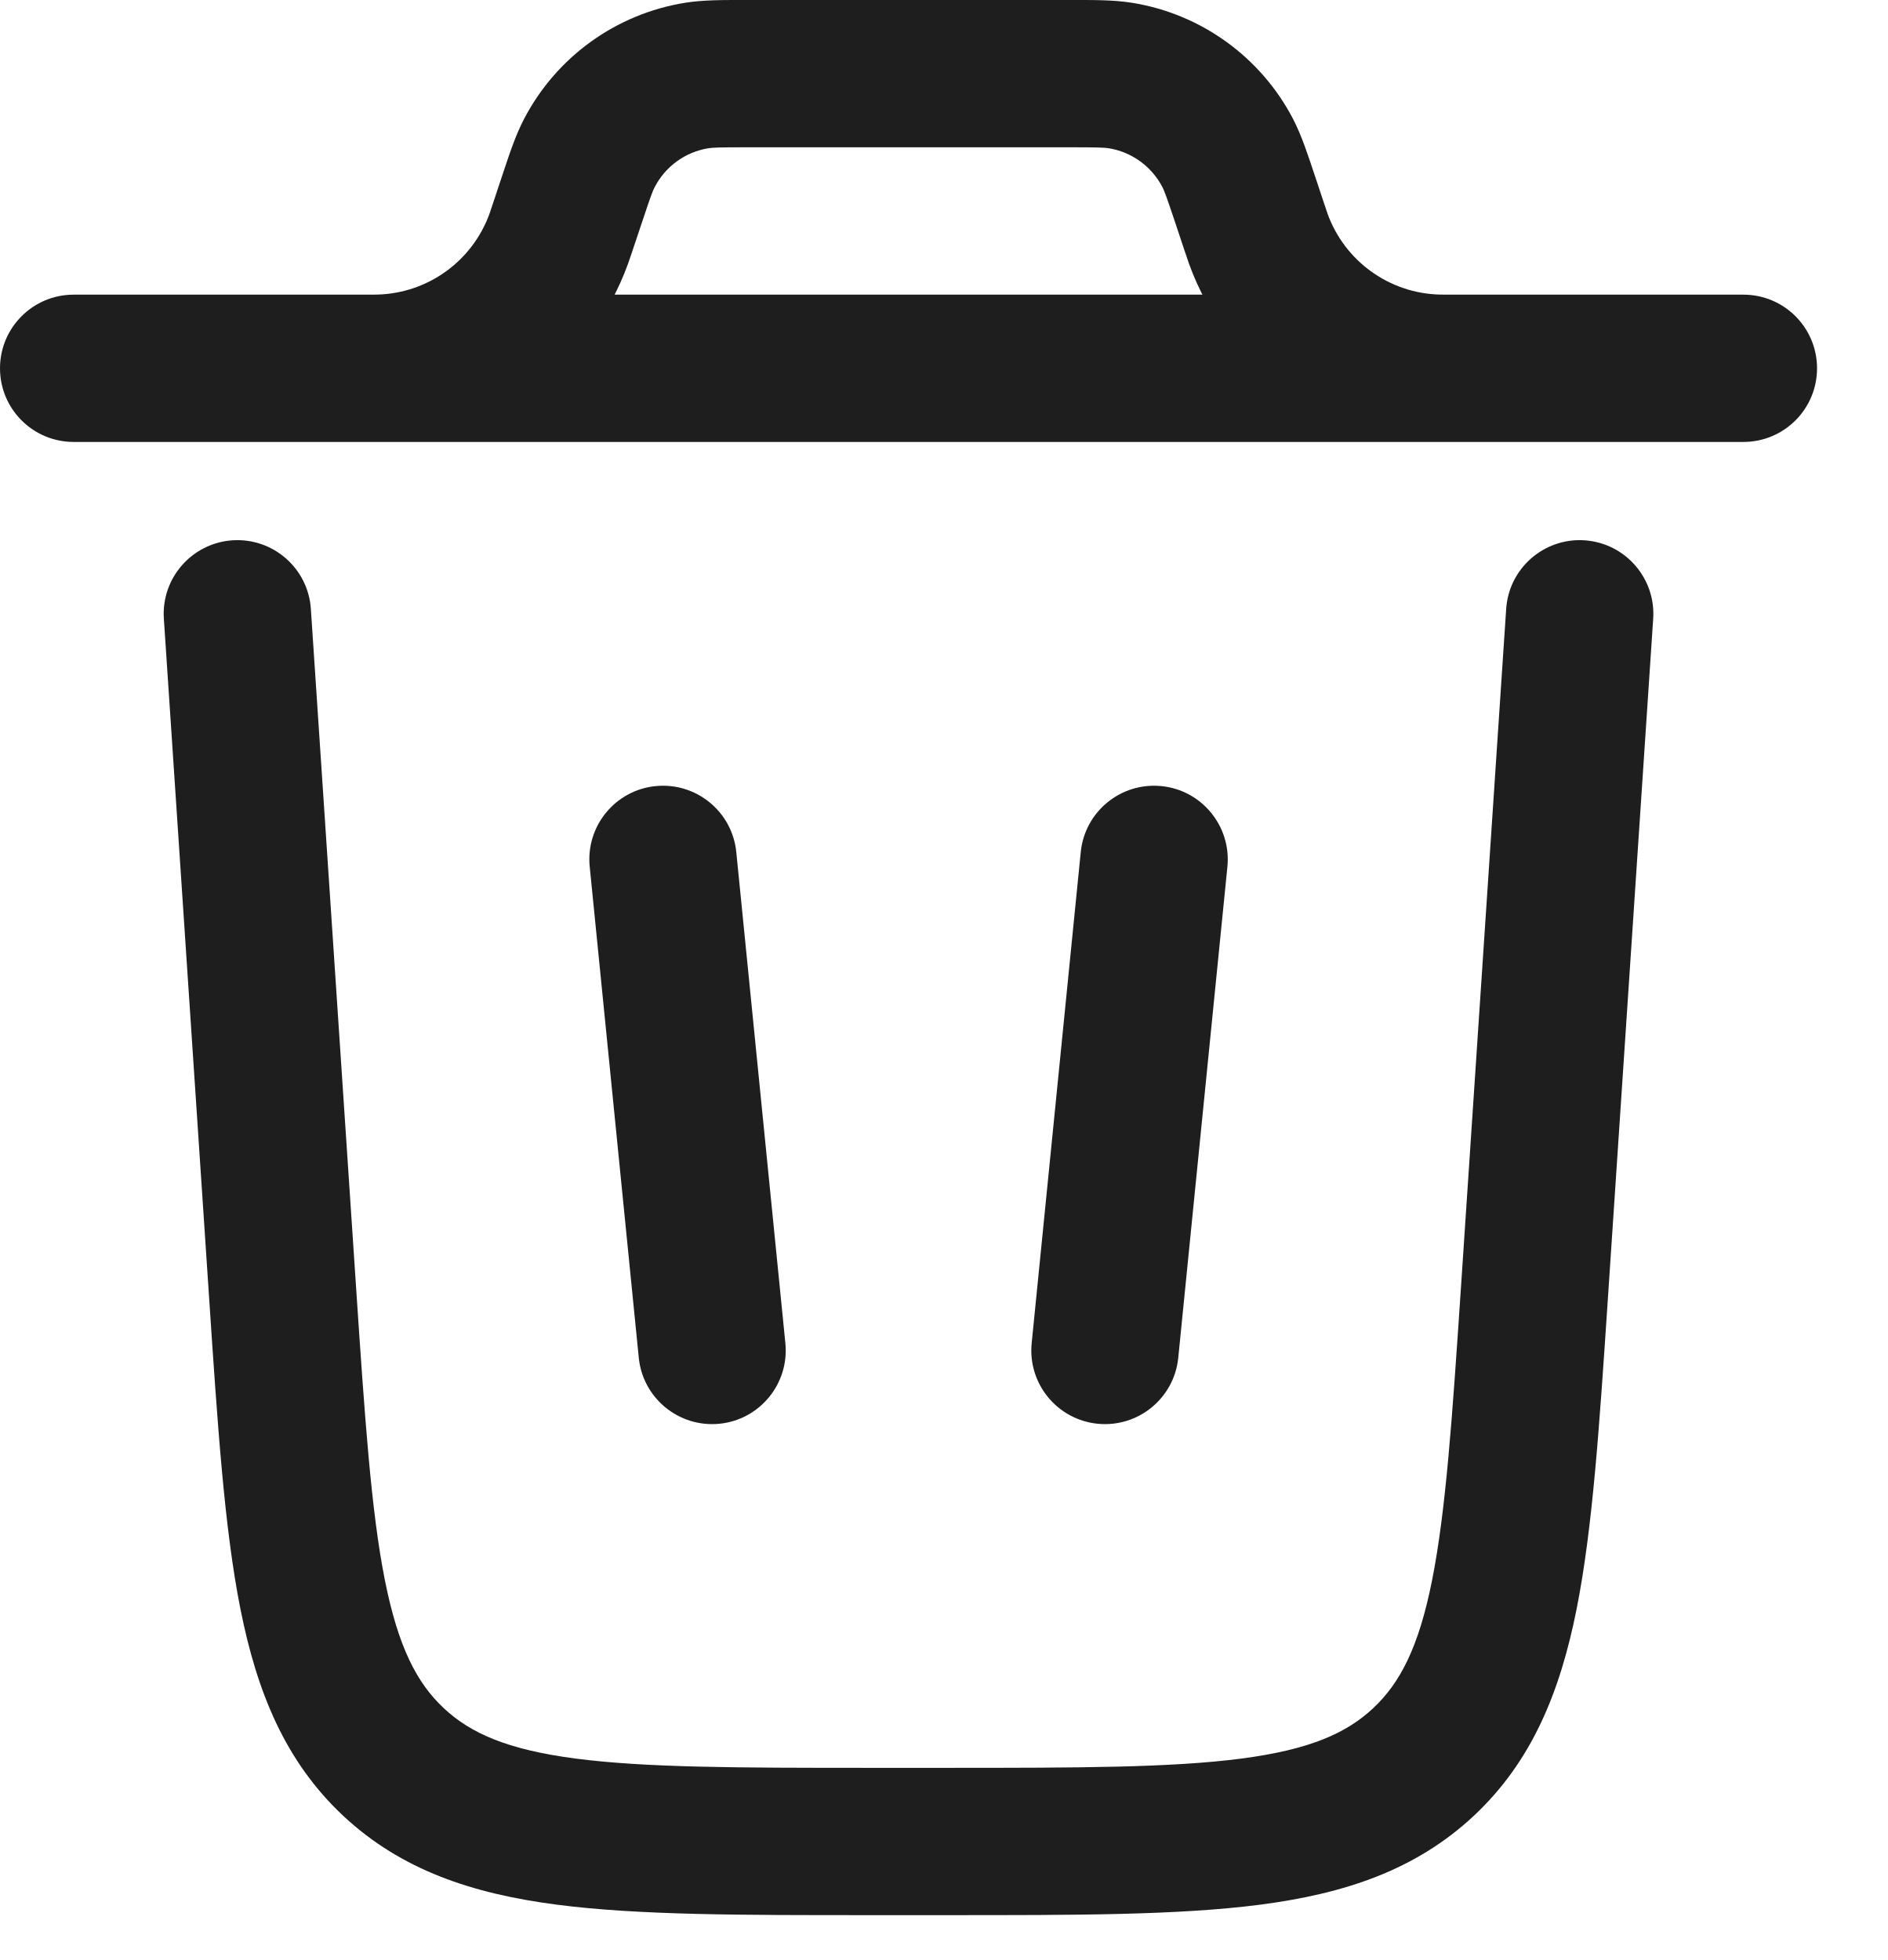
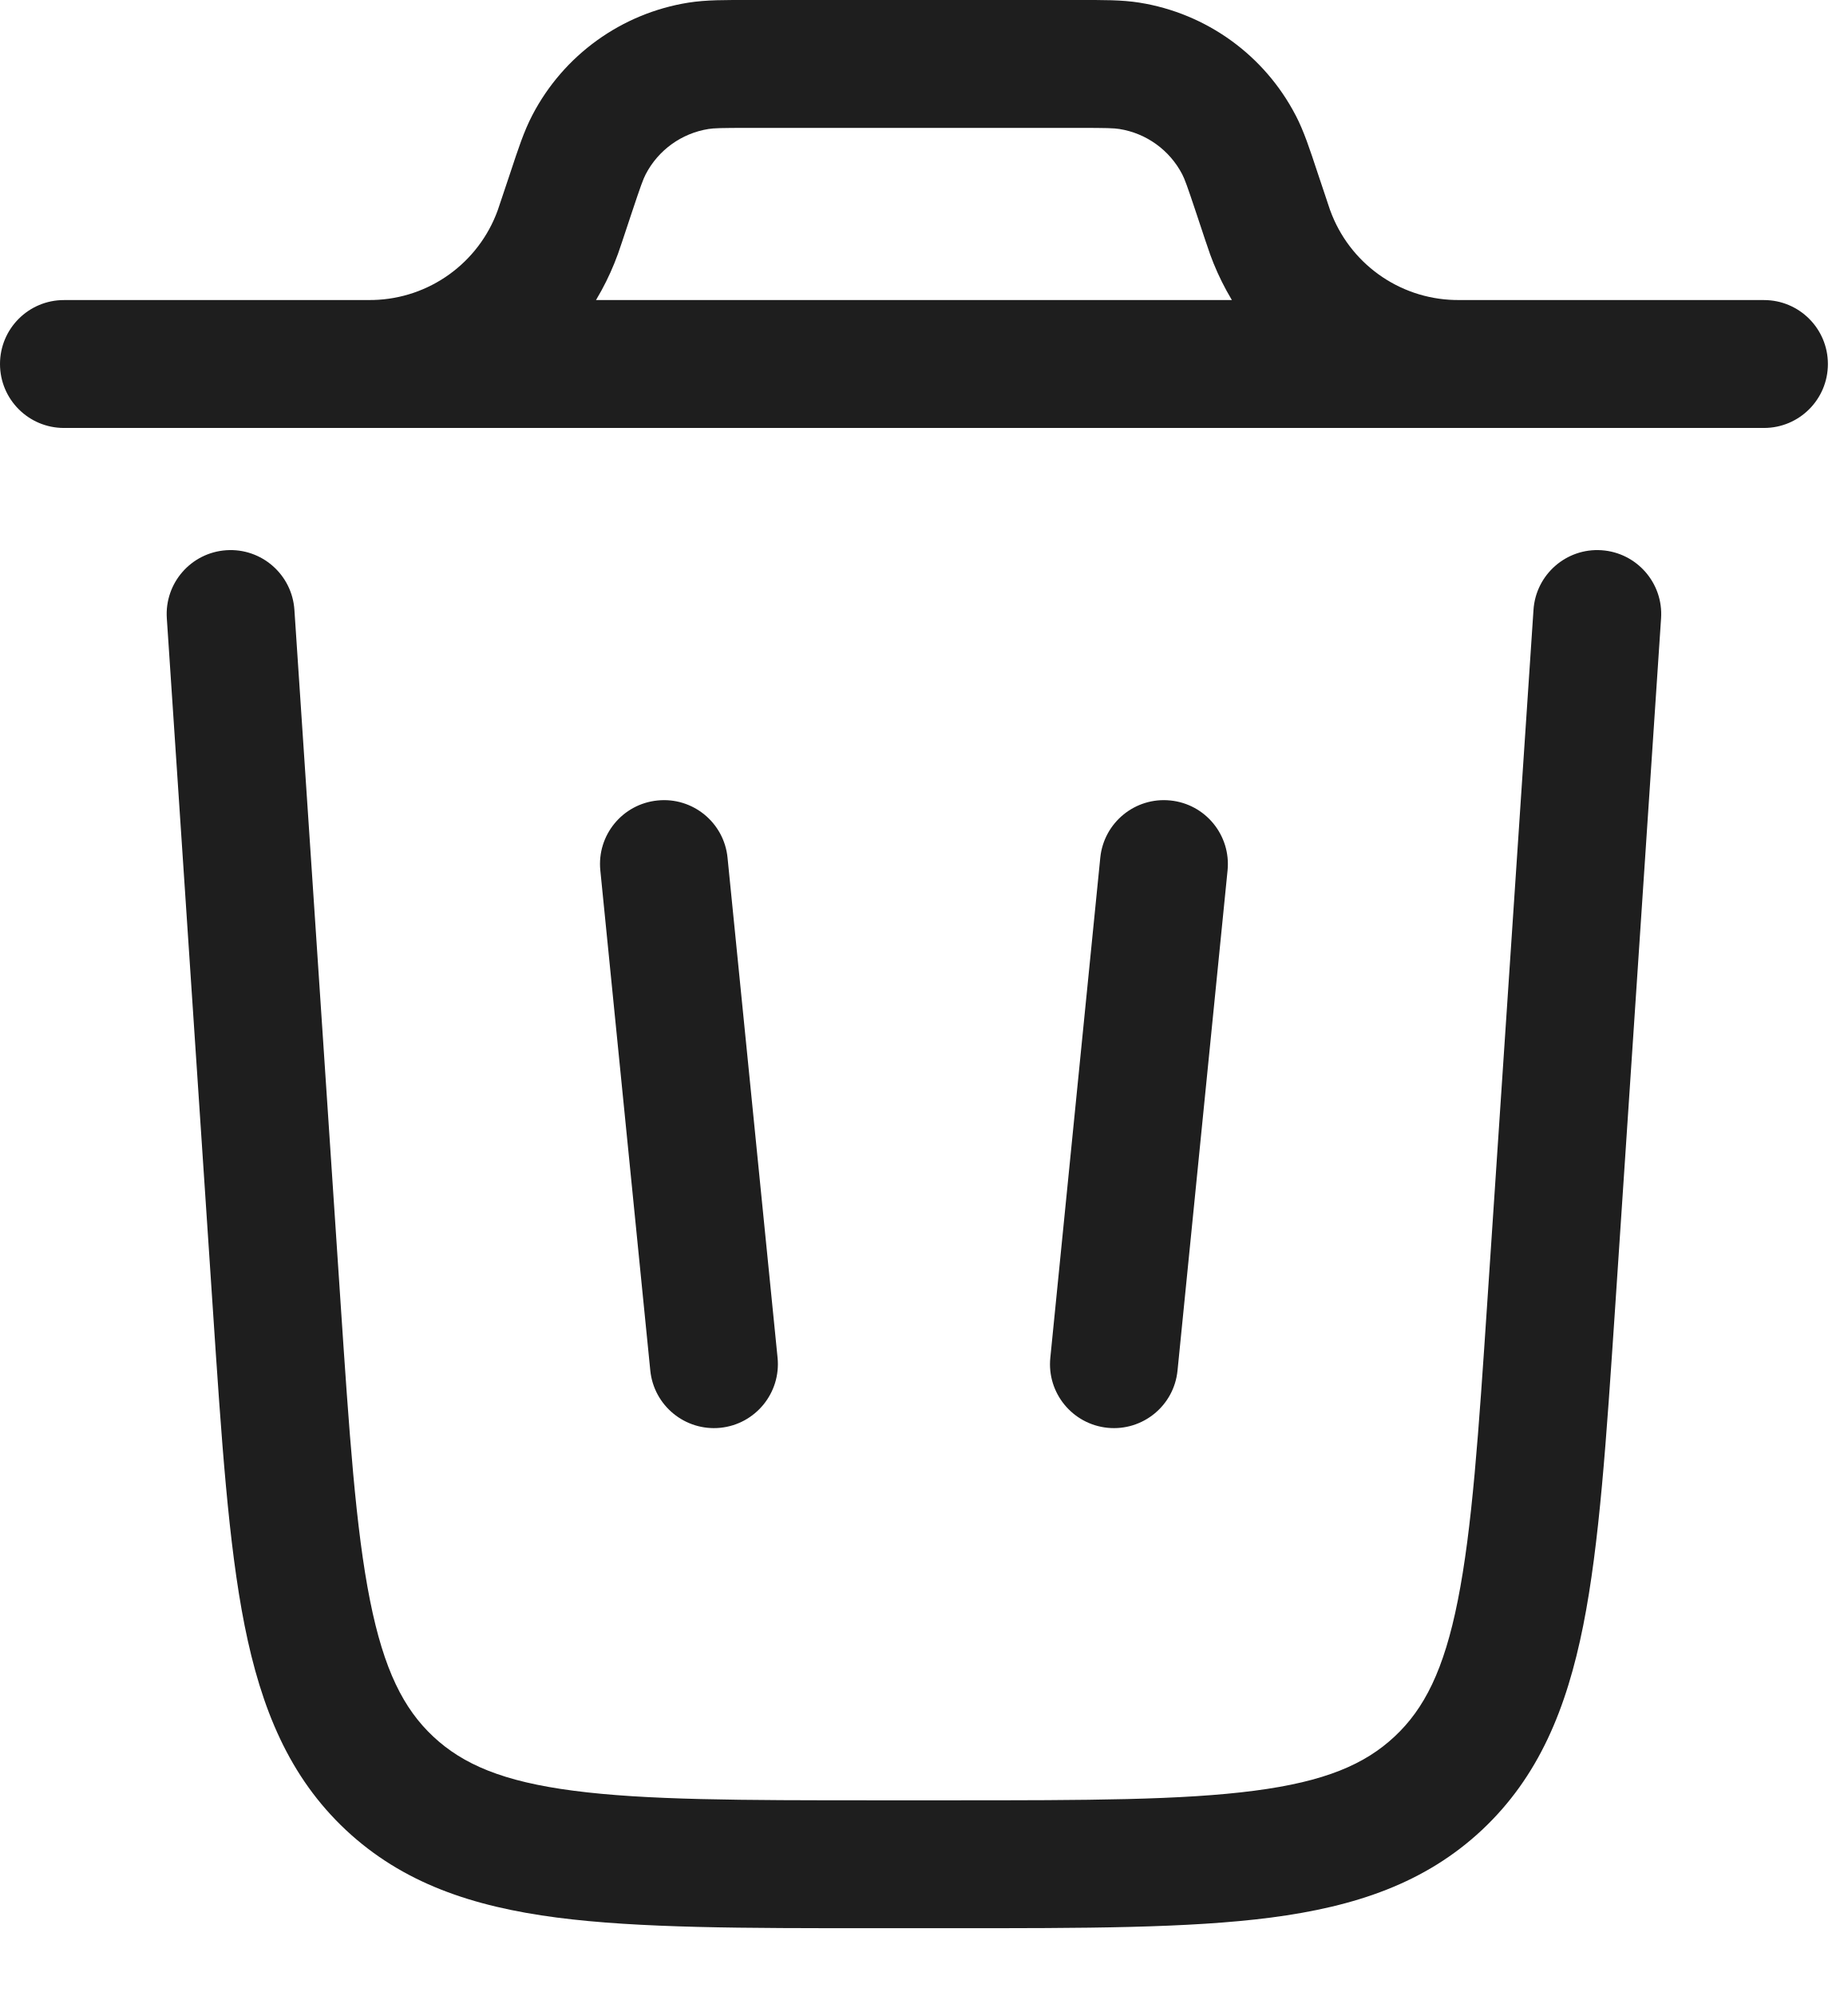
- <svg xmlns="http://www.w3.org/2000/svg" width="26" height="27" viewBox="0 0 26 27" fill="none">
-   <path d="M24.015 6.088C24.575 6.088 25.029 5.634 25.029 5.074C25.029 4.513 24.575 4.059 24.015 4.059V5.074V6.088ZM1.015 4.059C0.454 4.059 -5.84126e-06 4.513 -5.84126e-06 5.074C-5.84126e-06 5.634 0.454 6.088 1.015 6.088V5.074V4.059ZM22.772 8.523C22.809 7.964 22.386 7.481 21.827 7.443C21.268 7.406 20.784 7.829 20.747 8.388L21.759 8.456L22.772 8.523ZM21.137 17.79L20.125 17.722V17.722L21.137 17.79ZM19.608 24.273L18.914 23.532L18.914 23.532L19.608 24.273ZM5.421 24.273L6.114 23.532L6.114 23.532L5.421 24.273ZM3.892 17.79L2.879 17.857L2.879 17.857L3.892 17.79ZM4.282 8.388C4.245 7.829 3.761 7.406 3.202 7.443C2.643 7.481 2.22 7.964 2.257 8.523L3.269 8.456L4.282 8.388ZM10.142 11.737C10.086 11.18 9.589 10.773 9.031 10.829C8.474 10.884 8.067 11.382 8.123 11.939L9.132 11.838L10.142 11.737ZM8.799 18.704C8.855 19.262 9.352 19.668 9.91 19.613C10.467 19.557 10.874 19.06 10.818 18.502L9.809 18.603L8.799 18.704ZM16.907 11.939C16.962 11.382 16.555 10.884 15.998 10.829C15.44 10.773 14.943 11.18 14.887 11.737L15.897 11.838L16.907 11.939ZM14.211 18.502C14.155 19.06 14.562 19.557 15.12 19.613C15.677 19.668 16.174 19.262 16.23 18.704L15.22 18.603L14.211 18.502ZM5.221 5.073L5.247 6.087L5.247 6.087L5.221 5.073ZM7.697 3.288L8.651 3.633L8.651 3.633L7.697 3.288ZM7.745 3.148L6.782 2.827L6.782 2.827L7.745 3.148ZM7.876 2.754L6.913 2.433L6.913 2.433L7.876 2.754ZM8.119 2.107L7.219 1.638L7.219 1.638L8.119 2.107ZM9.599 1.04L9.759 2.042L9.759 2.042L9.599 1.04ZM15.431 1.04L15.271 2.042L15.271 2.042L15.431 1.04ZM16.911 2.107L16.011 2.576L16.011 2.576L16.911 2.107ZM17.153 2.754L18.116 2.433L18.116 2.433L17.153 2.754ZM17.285 3.148L18.248 2.828L18.247 2.827L17.285 3.148ZM17.332 3.288L16.378 3.633L16.378 3.633L17.332 3.288ZM19.808 5.073L19.782 6.087L19.782 6.087L19.808 5.073ZM24.015 5.074V4.059H1.015V5.074V6.088H24.015V5.074ZM21.759 8.456L20.747 8.388L20.125 17.722L21.137 17.79L22.15 17.857L22.772 8.523L21.759 8.456ZM21.137 17.79L20.125 17.722C20.003 19.546 19.916 20.815 19.726 21.77C19.542 22.695 19.284 23.186 18.914 23.532L19.608 24.273L20.301 25.014C21.101 24.265 21.489 23.31 21.717 22.166C21.939 21.051 22.032 19.626 22.15 17.857L21.137 17.79ZM19.608 24.273L18.914 23.532C18.544 23.878 18.038 24.102 17.102 24.225C16.137 24.351 14.865 24.353 13.037 24.353V25.368V26.382C14.81 26.382 16.238 26.384 17.365 26.237C18.522 26.086 19.5 25.762 20.301 25.014L19.608 24.273ZM13.037 25.368V24.353H11.991V25.368V26.382H13.037V25.368ZM11.991 25.368V24.353C10.164 24.353 8.892 24.351 7.927 24.225C6.99 24.102 6.484 23.878 6.114 23.532L5.421 24.273L4.728 25.014C5.528 25.762 6.507 26.086 7.663 26.237C8.791 26.384 10.219 26.382 11.991 26.382V25.368ZM5.421 24.273L6.114 23.532C5.744 23.186 5.487 22.695 5.302 21.77C5.112 20.815 5.026 19.546 4.904 17.722L3.892 17.79L2.879 17.857C2.997 19.626 3.09 21.051 3.312 22.166C3.54 23.31 3.928 24.265 4.728 25.014L5.421 24.273ZM3.892 17.79L4.904 17.722L4.282 8.388L3.269 8.456L2.257 8.523L2.879 17.857L3.892 17.79ZM9.132 11.838L8.123 11.939L8.799 18.704L9.809 18.603L10.818 18.502L10.142 11.737L9.132 11.838ZM15.897 11.838L14.887 11.737L14.211 18.502L15.22 18.603L16.23 18.704L16.907 11.939L15.897 11.838ZM5.073 5.074V6.088C5.143 6.088 5.197 6.088 5.247 6.087L5.221 5.073L5.196 4.058C5.177 4.059 5.155 4.059 5.073 4.059V5.074ZM5.221 5.073L5.247 6.087C6.779 6.048 8.13 5.074 8.651 3.633L7.697 3.288L6.743 2.943C6.506 3.598 5.892 4.041 5.195 4.058L5.221 5.073ZM7.697 3.288L8.651 3.633C8.668 3.586 8.685 3.535 8.707 3.469L7.745 3.148L6.782 2.827C6.756 2.905 6.749 2.926 6.743 2.943L7.697 3.288ZM7.745 3.148L8.707 3.469L8.839 3.075L7.876 2.754L6.913 2.433L6.782 2.827L7.745 3.148ZM7.876 2.754L8.839 3.075C8.962 2.705 8.99 2.63 9.019 2.575L8.119 2.107L7.219 1.638C7.098 1.87 7.014 2.131 6.913 2.433L7.876 2.754ZM8.119 2.107L9.019 2.576C9.167 2.291 9.441 2.093 9.759 2.042L9.599 1.04L9.439 0.038C8.487 0.19 7.664 0.784 7.219 1.638L8.119 2.107ZM9.599 1.04L9.759 2.042C9.819 2.033 9.899 2.029 10.29 2.029V1.015V7.04527e-05C9.97 7.04527e-05 9.696 -0.003 9.438 0.038L9.599 1.04ZM10.29 1.015V2.029H14.74V1.015V7.04527e-05H10.29V1.015ZM14.74 1.015V2.029C15.13 2.029 15.21 2.033 15.271 2.042L15.431 1.04L15.591 0.038C15.333 -0.003 15.059 7.04527e-05 14.74 7.04527e-05V1.015ZM15.431 1.04L15.271 2.042C15.588 2.093 15.862 2.291 16.011 2.576L16.911 2.107L17.811 1.638C17.366 0.784 16.542 0.19 15.591 0.038L15.431 1.04ZM16.911 2.107L16.011 2.576C16.039 2.63 16.067 2.705 16.191 3.075L17.153 2.754L18.116 2.433C18.015 2.131 17.931 1.87 17.811 1.638L16.911 2.107ZM17.153 2.754L16.191 3.075L16.322 3.469L17.285 3.148L18.247 2.827L18.116 2.433L17.153 2.754ZM17.285 3.148L16.322 3.468C16.344 3.536 16.361 3.586 16.378 3.633L17.332 3.288L18.287 2.943C18.28 2.926 18.273 2.904 18.248 2.828L17.285 3.148ZM17.332 3.288L16.378 3.633C16.899 5.074 18.25 6.048 19.782 6.087L19.808 5.073L19.834 4.058C19.137 4.041 18.523 3.598 18.286 2.943L17.332 3.288ZM19.808 5.073L19.782 6.087C19.833 6.088 19.886 6.088 19.956 6.088V5.074V4.059C19.875 4.059 19.852 4.059 19.834 4.058L19.808 5.073Z" fill="#1E1E1E" />
+ <svg xmlns="http://www.w3.org/2000/svg" width="25" height="27" viewBox="0 0 25 27" fill="none">
+   <path d="M23.865 5.789C24.343 5.789 24.73 5.402 24.73 4.924C24.73 4.446 24.343 4.059 23.865 4.059V4.924V5.789ZM0.865 4.059C0.387 4.059 -9.77516e-06 4.446 -9.77516e-06 4.924C-9.77516e-06 5.402 0.387 5.789 0.865 5.789V4.924V4.059ZM22.473 8.364C22.505 7.887 22.144 7.475 21.667 7.443C21.191 7.411 20.779 7.772 20.747 8.249L21.61 8.306L22.473 8.364ZM20.987 17.64L20.124 17.583V17.583L20.987 17.64ZM19.458 24.123L18.867 23.491L18.867 23.491L19.458 24.123ZM5.271 24.123L5.862 23.491L5.862 23.491L5.271 24.123ZM3.742 17.64L2.879 17.698V17.698L3.742 17.64ZM3.983 8.249C3.951 7.772 3.539 7.411 3.062 7.443C2.585 7.475 2.225 7.887 2.257 8.364L3.12 8.306L3.983 8.249ZM9.843 11.602C9.796 11.127 9.372 10.78 8.897 10.828C8.421 10.875 8.074 11.299 8.122 11.774L8.983 11.688L9.843 11.602ZM8.798 18.539C8.846 19.015 9.27 19.361 9.745 19.314C10.22 19.266 10.567 18.842 10.52 18.367L9.659 18.453L8.798 18.539ZM16.608 11.774C16.655 11.299 16.309 10.875 15.833 10.828C15.358 10.78 14.934 11.127 14.886 11.602L15.747 11.688L16.608 11.774ZM14.21 18.367C14.162 18.842 14.509 19.266 14.985 19.314C15.46 19.361 15.884 19.015 15.931 18.539L15.071 18.453L14.21 18.367ZM5.071 4.923L5.093 5.788L5.093 5.788L5.071 4.923ZM7.547 3.138L8.361 3.433L8.361 3.433L7.547 3.138ZM7.595 2.999L6.774 2.725L6.774 2.725L7.595 2.999ZM7.726 2.604L6.906 2.331L6.906 2.331L7.726 2.604ZM7.969 1.957L7.202 1.558L7.202 1.558L7.969 1.957ZM9.449 0.89L9.585 1.745L9.585 1.745L9.449 0.89ZM15.281 0.89L15.145 1.745L15.145 1.745L15.281 0.89ZM16.761 1.957L15.994 2.357L15.994 2.357L16.761 1.957ZM17.004 2.604L17.824 2.331L17.824 2.331L17.004 2.604ZM17.135 2.999L17.956 2.726L17.956 2.725L17.135 2.999ZM17.182 3.138L16.369 3.432L16.369 3.433L17.182 3.138ZM19.659 4.923L19.637 5.788L19.637 5.788L19.659 4.923ZM23.865 4.924V4.059H0.865V4.924V5.789H23.865V4.924ZM21.61 8.306L20.747 8.249L20.124 17.583L20.987 17.64L21.851 17.698L22.473 8.364L21.61 8.306ZM20.987 17.64L20.124 17.583C20.003 19.402 19.916 20.682 19.723 21.649C19.536 22.591 19.269 23.116 18.867 23.491L19.458 24.123L20.049 24.755C20.817 24.035 21.195 23.114 21.42 21.987C21.64 20.884 21.732 19.47 21.851 17.698L20.987 17.64ZM19.458 24.123L18.867 23.491C18.465 23.867 17.924 24.099 16.972 24.223C15.995 24.351 14.711 24.353 12.888 24.353V25.218V26.083C14.664 26.083 16.081 26.084 17.196 25.939C18.336 25.79 19.28 25.474 20.049 24.755L19.458 24.123ZM12.888 25.218V24.353H11.842V25.218V26.083H12.888V25.218ZM11.842 25.218V24.353C10.018 24.353 8.735 24.351 7.758 24.223C6.805 24.099 6.264 23.867 5.862 23.491L5.271 24.123L4.68 24.755C5.449 25.474 6.393 25.79 7.533 25.939C8.649 26.084 10.065 26.083 11.842 26.083V25.218ZM5.271 24.123L5.862 23.491C5.461 23.116 5.194 22.591 5.006 21.649C4.813 20.682 4.726 19.402 4.605 17.583L3.742 17.64L2.879 17.698C2.997 19.47 3.09 20.884 3.309 21.987C3.534 23.114 3.912 24.035 4.68 24.755L5.271 24.123ZM3.742 17.64L4.605 17.583L3.983 8.249L3.12 8.306L2.257 8.364L2.879 17.698L3.742 17.64ZM8.983 11.688L8.122 11.774L8.798 18.539L9.659 18.453L10.52 18.367L9.843 11.602L8.983 11.688ZM15.747 11.688L14.886 11.602L14.21 18.367L15.071 18.453L15.931 18.539L16.608 11.774L15.747 11.688ZM4.924 4.924V5.789C4.995 5.789 5.045 5.789 5.093 5.788L5.071 4.923L5.05 4.058C5.029 4.059 5.004 4.059 4.924 4.059V4.924ZM5.071 4.923L5.093 5.788C6.564 5.75 7.861 4.816 8.361 3.433L7.547 3.138L6.734 2.844C6.476 3.557 5.807 4.039 5.05 4.058L5.071 4.923ZM7.547 3.138L8.361 3.433C8.377 3.388 8.393 3.339 8.416 3.272L7.595 2.999L6.774 2.725C6.749 2.801 6.741 2.825 6.734 2.844L7.547 3.138ZM7.595 2.999L8.416 3.272L8.547 2.878L7.726 2.604L6.906 2.331L6.774 2.725L7.595 2.999ZM7.726 2.604L8.547 2.878C8.669 2.513 8.701 2.424 8.736 2.357L7.969 1.957L7.202 1.558C7.088 1.776 7.008 2.023 6.906 2.331L7.726 2.604ZM7.969 1.957L8.736 2.357C8.906 2.03 9.221 1.803 9.585 1.745L9.449 0.89L9.312 0.036C8.408 0.181 7.625 0.745 7.202 1.558L7.969 1.957ZM9.449 0.89L9.585 1.745C9.66 1.733 9.755 1.73 10.14 1.73V0.865V-9.77516e-06C9.815 -9.77516e-06 9.556 -0.003 9.312 0.036L9.449 0.89ZM10.14 0.865V1.73H14.59V0.865V-9.77516e-06H10.14V0.865ZM14.59 0.865V1.73C14.975 1.73 15.07 1.733 15.145 1.745L15.281 0.89L15.418 0.036C15.174 -0.003 14.914 -9.77516e-06 14.59 -9.77516e-06V0.865ZM15.281 0.89L15.145 1.745C15.509 1.803 15.824 2.03 15.994 2.357L16.761 1.957L17.528 1.558C17.105 0.745 16.322 0.181 15.417 0.036L15.281 0.89ZM16.761 1.957L15.994 2.357C16.029 2.424 16.061 2.513 16.183 2.878L17.004 2.604L17.824 2.331C17.722 2.023 17.642 1.776 17.528 1.557L16.761 1.957ZM17.004 2.604L16.183 2.878L16.314 3.272L17.135 2.999L17.956 2.725L17.824 2.331L17.004 2.604ZM17.135 2.999L16.314 3.271C16.337 3.34 16.353 3.387 16.369 3.432L17.182 3.138L17.996 2.845C17.989 2.825 17.981 2.8 17.956 2.726L17.135 2.999ZM17.182 3.138L16.369 3.433C16.869 4.816 18.166 5.75 19.637 5.788L19.659 4.923L19.68 4.058C18.922 4.039 18.254 3.557 17.996 2.844L17.182 3.138ZM19.659 4.923L19.637 5.788C19.684 5.789 19.735 5.789 19.806 5.789V4.924V4.059C19.726 4.059 19.701 4.059 19.68 4.058L19.659 4.923Z" fill="#1E1E1E" />
</svg>
